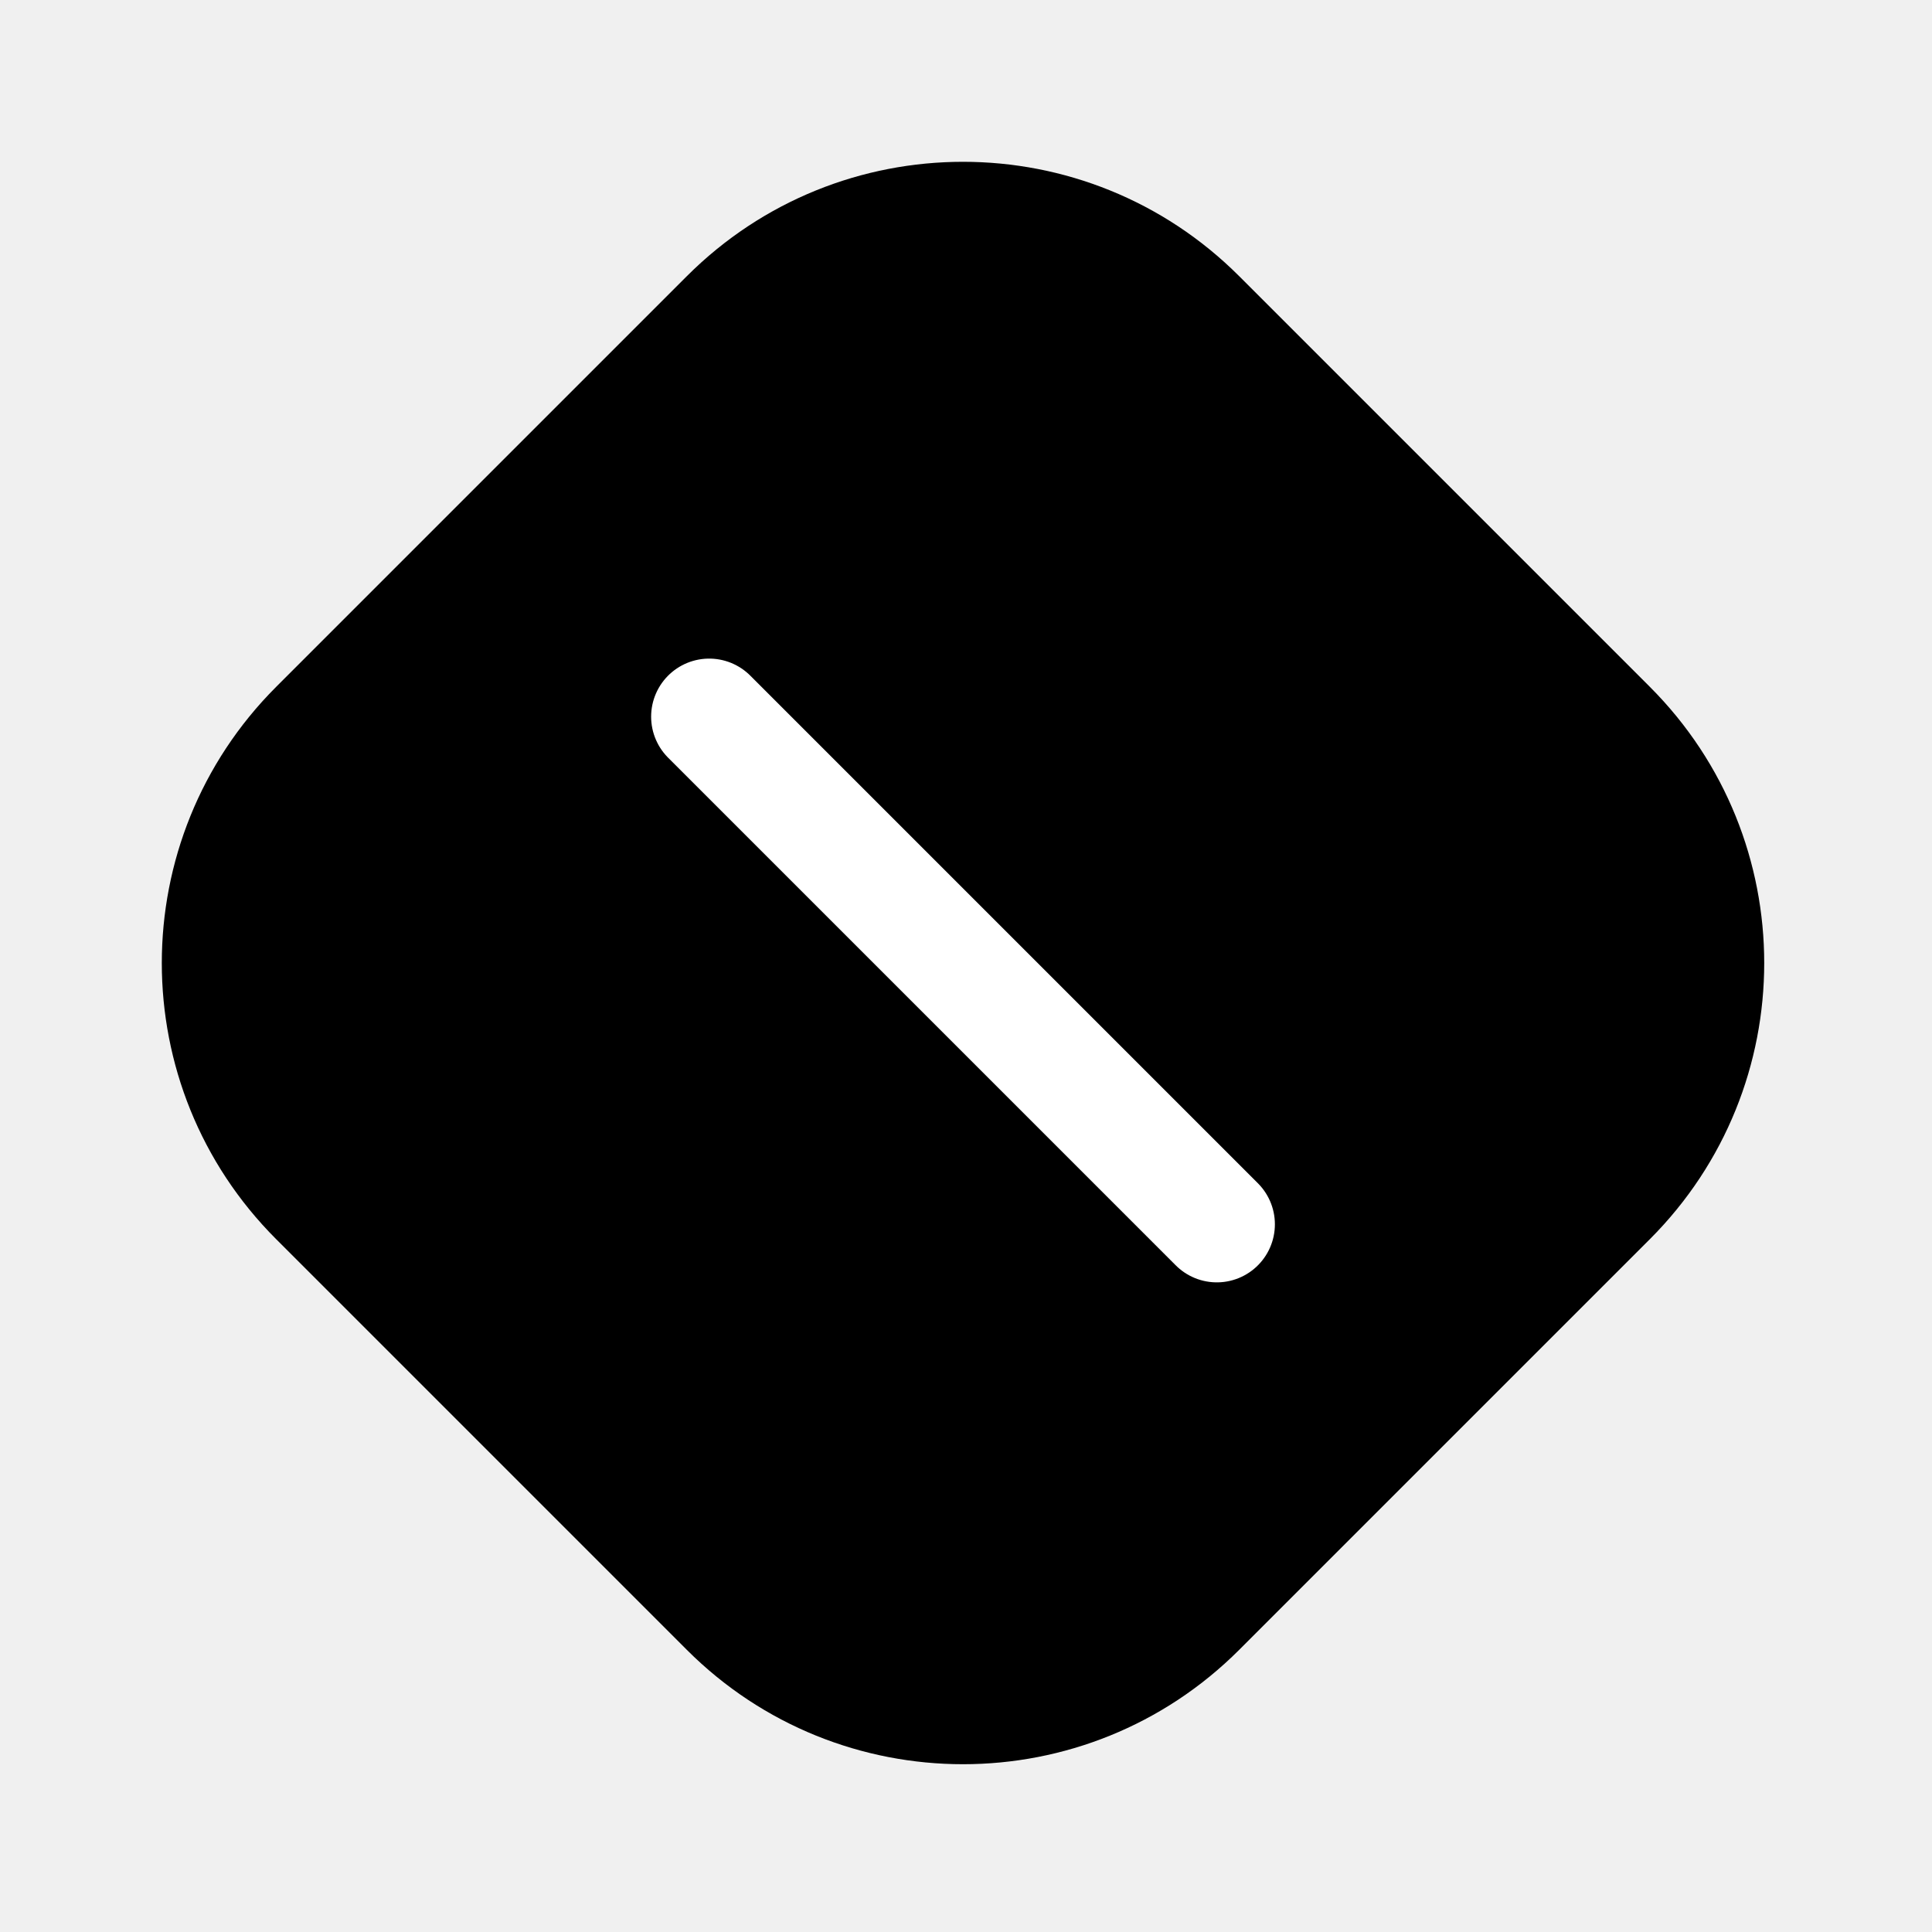
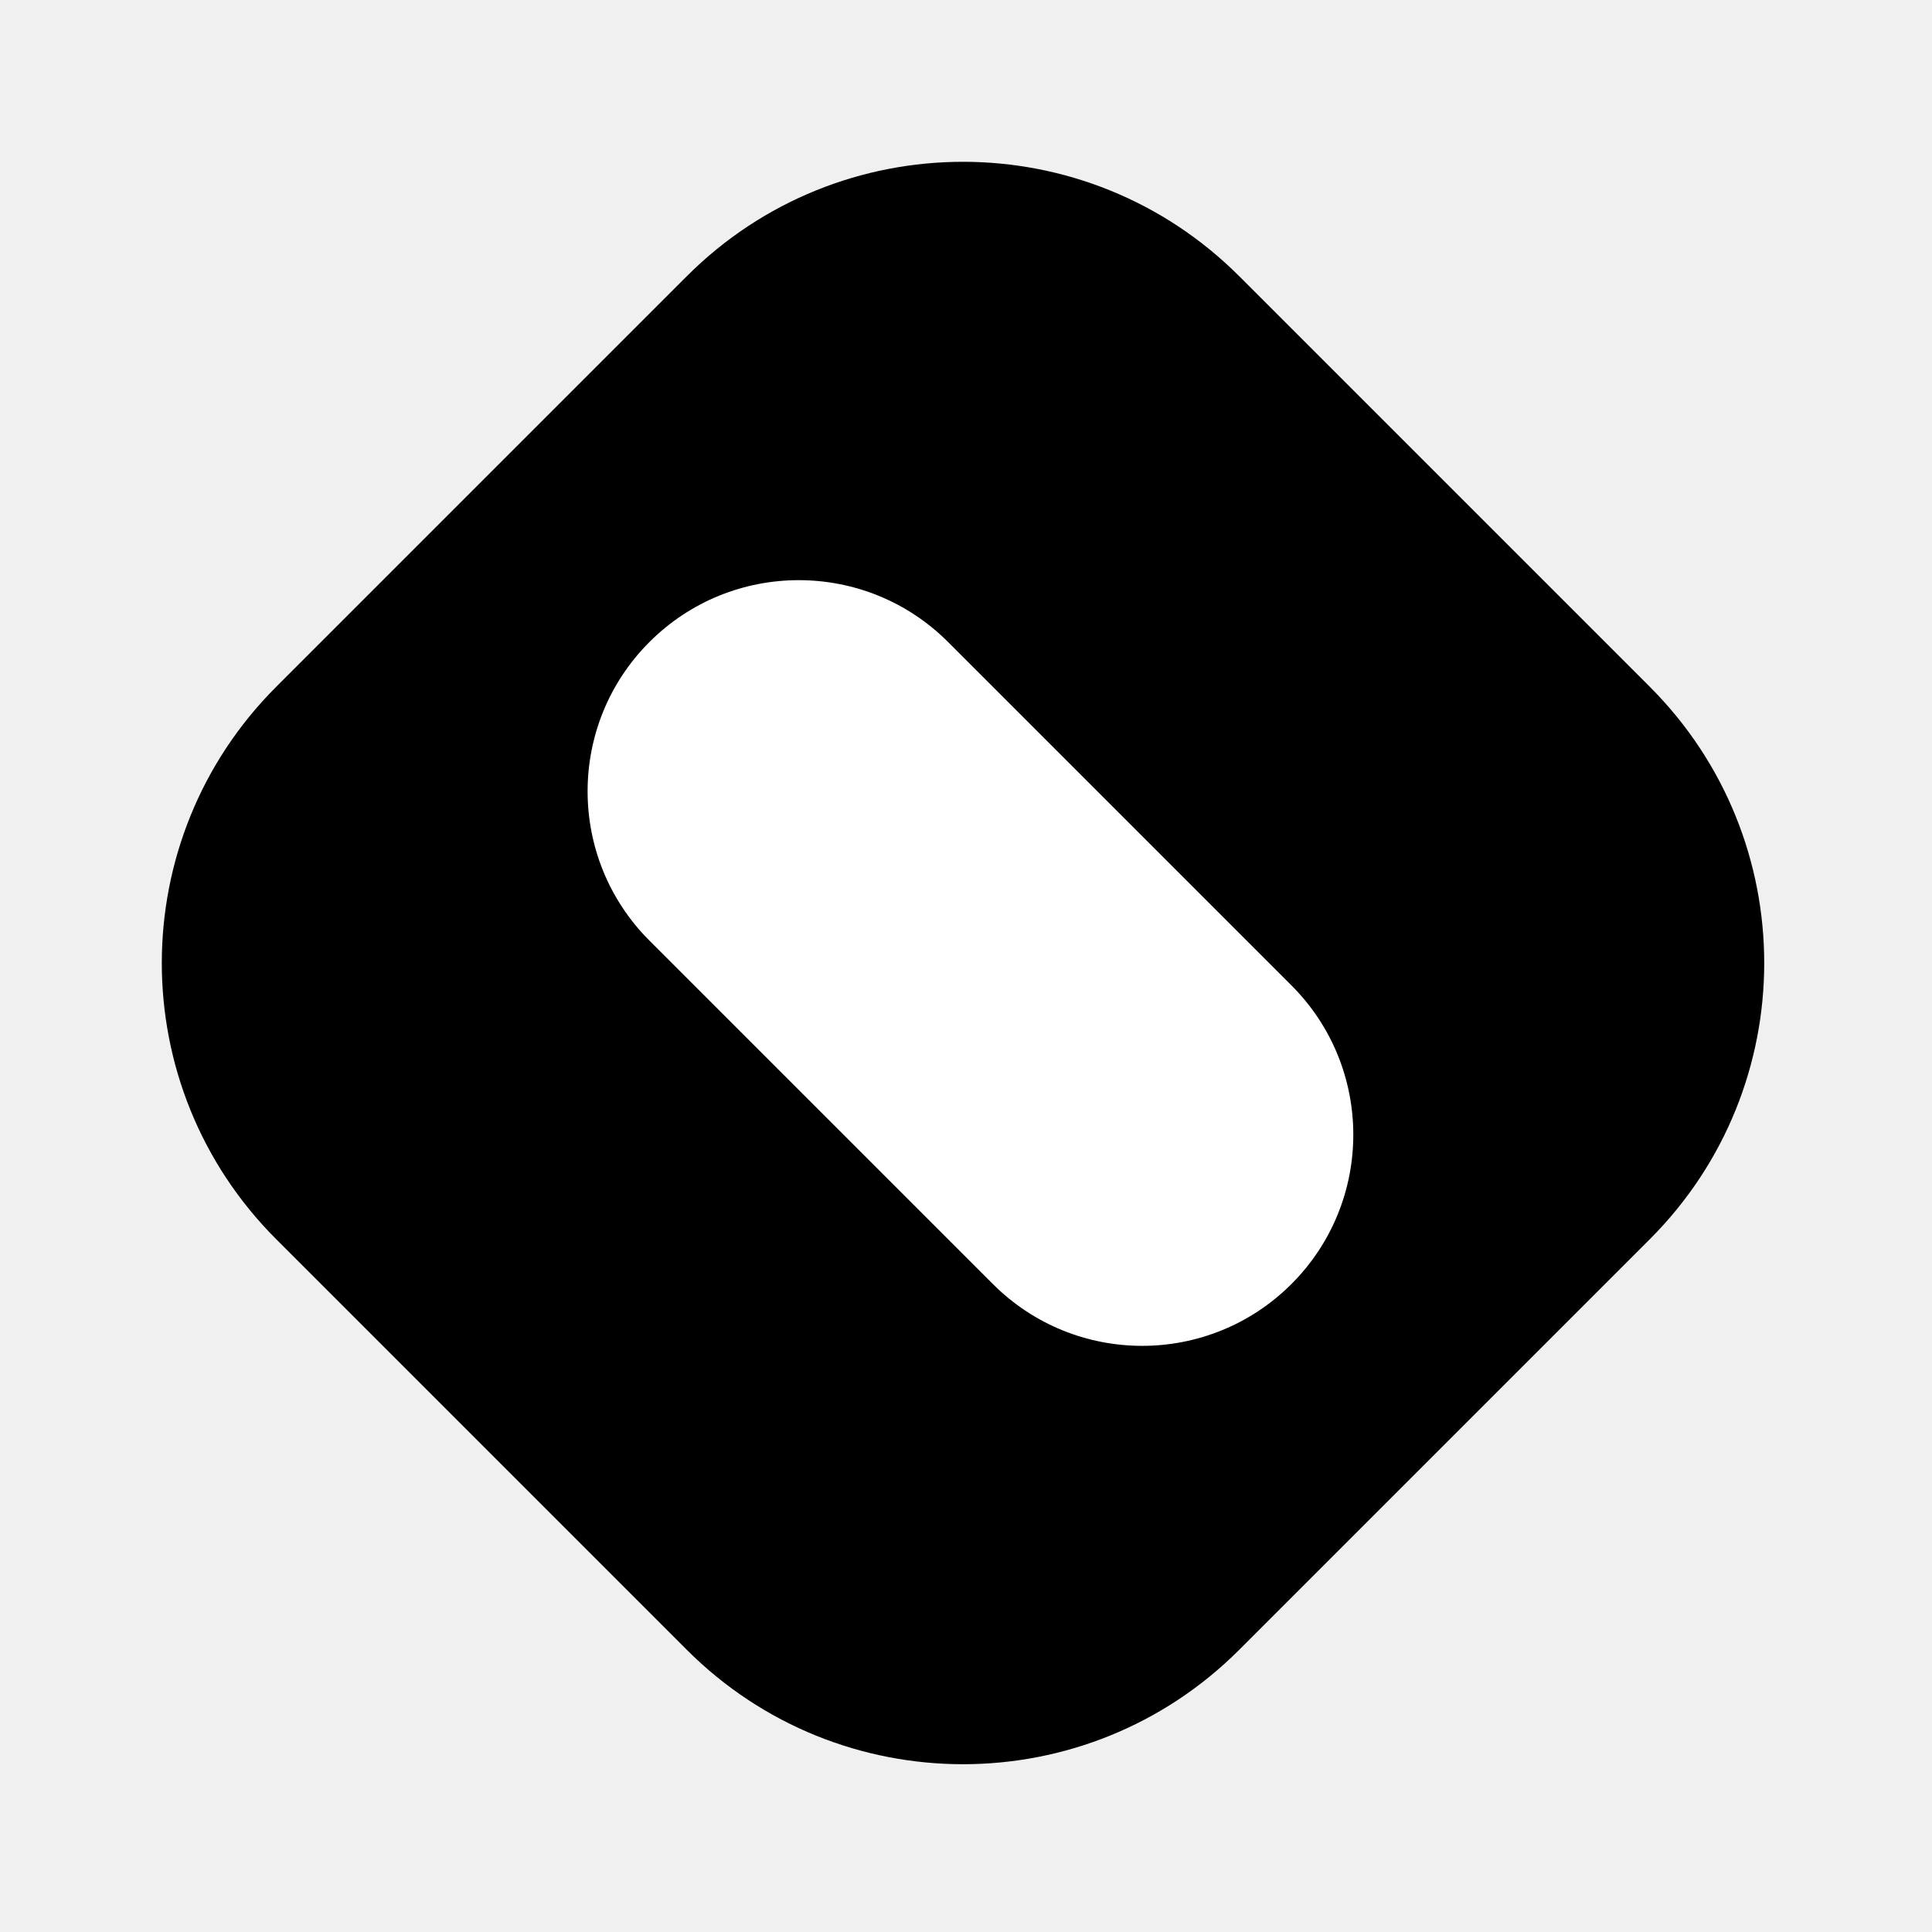
<svg xmlns="http://www.w3.org/2000/svg" width="183" height="183" viewBox="0 0 183 183" fill="none">
  <rect y="91.217" width="129" height="129" rx="37" transform="rotate(-45 0 91.2168)" fill="black" />
-   <path d="M67.175 67.883L115.258 115.966" stroke="white" stroke-width="11" stroke-linecap="round" />
+   <rect x="47.374" y="74.953" width="40" height="86" rx="20" transform="rotate(-45 47.374 74.9531)" fill="white" />
</svg>
